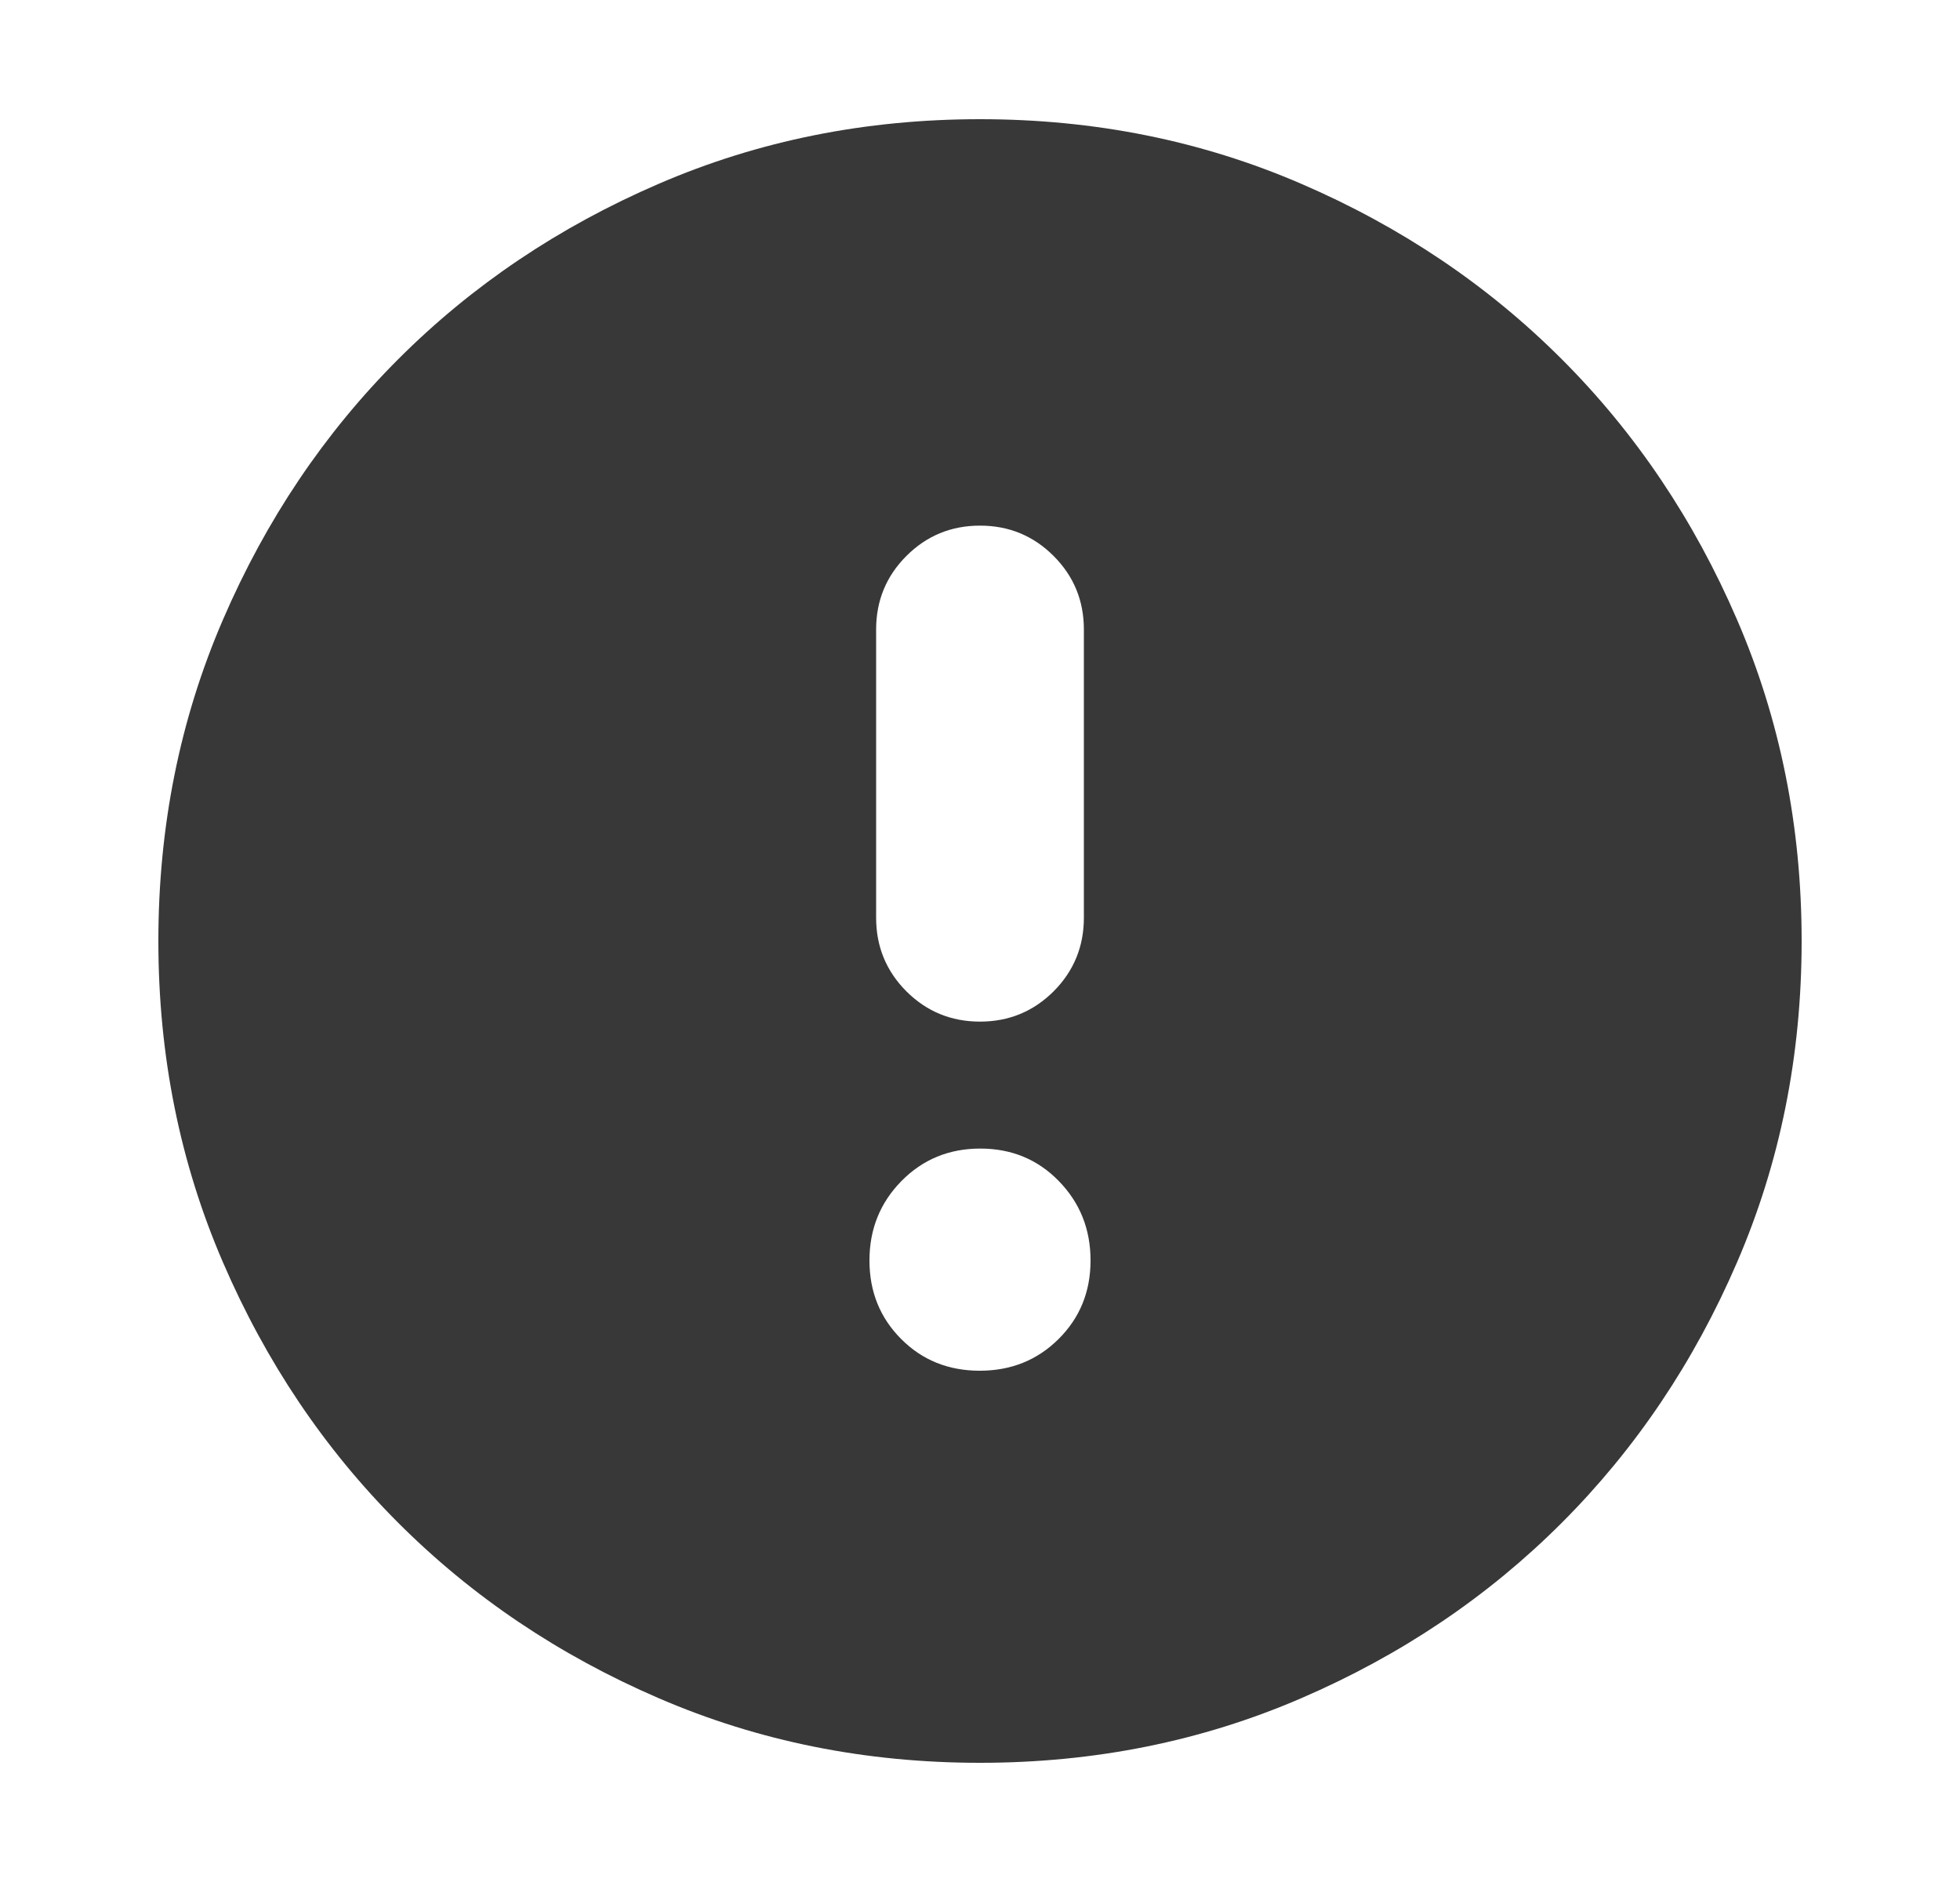
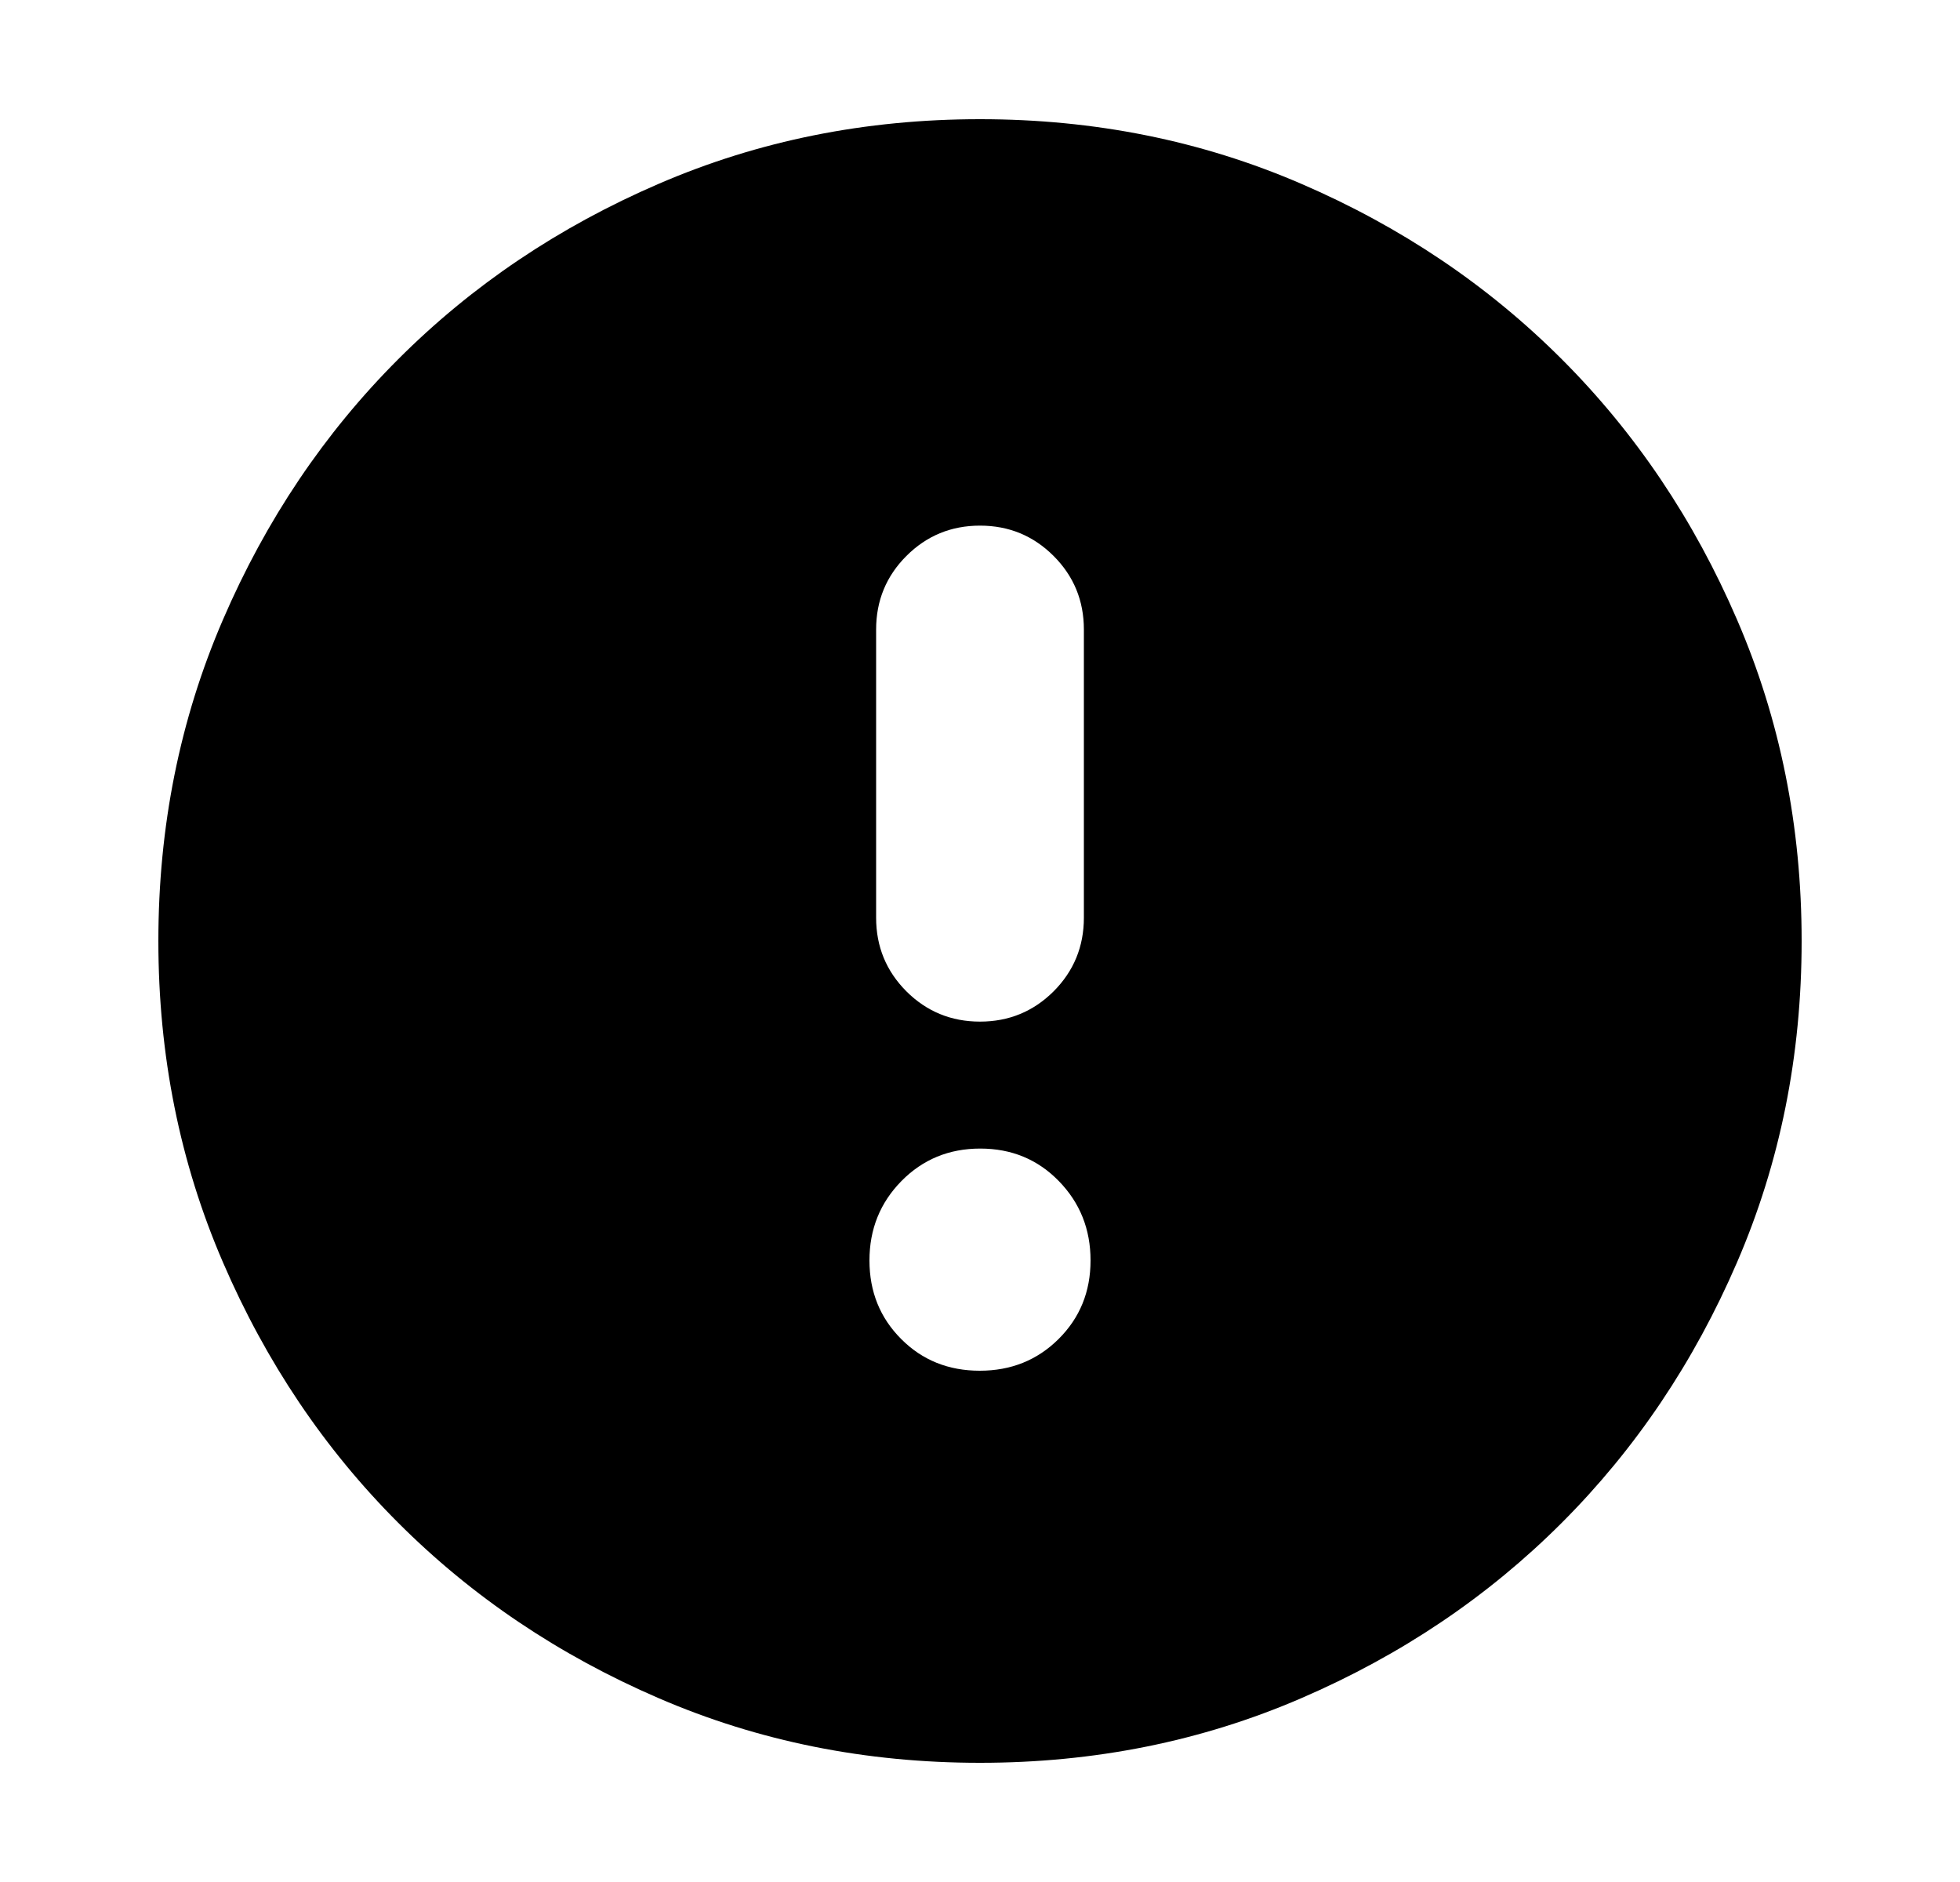
- <svg xmlns="http://www.w3.org/2000/svg" width="25" height="24" viewBox="0 0 25 24" fill="none">
-   <path d="M12.497 17.48C12.895 17.48 13.23 17.346 13.502 17.076C13.774 16.806 13.91 16.472 13.91 16.074C13.91 15.675 13.775 15.338 13.505 15.061C13.236 14.785 12.902 14.647 12.503 14.647C12.105 14.647 11.77 14.785 11.498 15.061C11.226 15.338 11.09 15.675 11.09 16.074C11.09 16.472 11.225 16.806 11.495 17.076C11.764 17.346 12.098 17.48 12.497 17.48ZM12.5 13.028C12.868 13.028 13.181 12.899 13.439 12.642C13.696 12.384 13.825 12.071 13.825 11.703V8.028C13.825 7.66 13.696 7.347 13.439 7.09C13.181 6.832 12.868 6.703 12.5 6.703C12.132 6.703 11.819 6.832 11.561 7.09C11.304 7.347 11.175 7.66 11.175 8.028V11.703C11.175 12.071 11.304 12.384 11.561 12.642C11.819 12.899 12.132 13.028 12.5 13.028ZM12.5 22.48C11.041 22.48 9.675 22.206 8.402 21.656C7.129 21.107 6.022 20.362 5.08 19.42C4.138 18.478 3.393 17.371 2.844 16.098C2.294 14.825 2.02 13.459 2.02 12C2.02 10.541 2.294 9.175 2.844 7.902C3.393 6.629 4.138 5.522 5.08 4.58C6.022 3.638 7.129 2.893 8.402 2.344C9.675 1.794 11.041 1.52 12.5 1.52C13.959 1.52 15.325 1.794 16.598 2.344C17.871 2.893 18.978 3.638 19.92 4.58C20.862 5.522 21.607 6.629 22.156 7.902C22.706 9.175 22.98 10.541 22.98 12C22.98 13.459 22.706 14.825 22.156 16.098C21.607 17.371 20.862 18.478 19.92 19.42C18.978 20.362 17.871 21.107 16.598 21.656C15.325 22.206 13.959 22.48 12.5 22.48Z" fill="#383838" />
+ <svg xmlns="http://www.w3.org/2000/svg" width="100%" height="100%" viewBox="0 0 25 24" fill="none">
+   <path d="M12.497 17.48C12.895 17.48 13.23 17.346 13.502 17.076C13.774 16.806 13.91 16.472 13.91 16.074C13.91 15.675 13.775 15.338 13.505 15.061C13.236 14.785 12.902 14.647 12.503 14.647C12.105 14.647 11.77 14.785 11.498 15.061C11.226 15.338 11.09 15.675 11.09 16.074C11.09 16.472 11.225 16.806 11.495 17.076C11.764 17.346 12.098 17.48 12.497 17.48ZM12.5 13.028C12.868 13.028 13.181 12.899 13.439 12.642C13.696 12.384 13.825 12.071 13.825 11.703V8.028C13.825 7.66 13.696 7.347 13.439 7.09C13.181 6.832 12.868 6.703 12.5 6.703C12.132 6.703 11.819 6.832 11.561 7.09C11.304 7.347 11.175 7.66 11.175 8.028V11.703C11.175 12.071 11.304 12.384 11.561 12.642C11.819 12.899 12.132 13.028 12.5 13.028ZM12.5 22.48C11.041 22.48 9.675 22.206 8.402 21.656C7.129 21.107 6.022 20.362 5.08 19.42C4.138 18.478 3.393 17.371 2.844 16.098C2.294 14.825 2.02 13.459 2.02 12C2.02 10.541 2.294 9.175 2.844 7.902C3.393 6.629 4.138 5.522 5.08 4.58C6.022 3.638 7.129 2.893 8.402 2.344C9.675 1.794 11.041 1.52 12.5 1.52C13.959 1.52 15.325 1.794 16.598 2.344C17.871 2.893 18.978 3.638 19.92 4.58C20.862 5.522 21.607 6.629 22.156 7.902C22.706 9.175 22.98 10.541 22.98 12C22.98 13.459 22.706 14.825 22.156 16.098C21.607 17.371 20.862 18.478 19.92 19.42C18.978 20.362 17.871 21.107 16.598 21.656C15.325 22.206 13.959 22.48 12.5 22.48Z" fill="currentColor" />
</svg>
